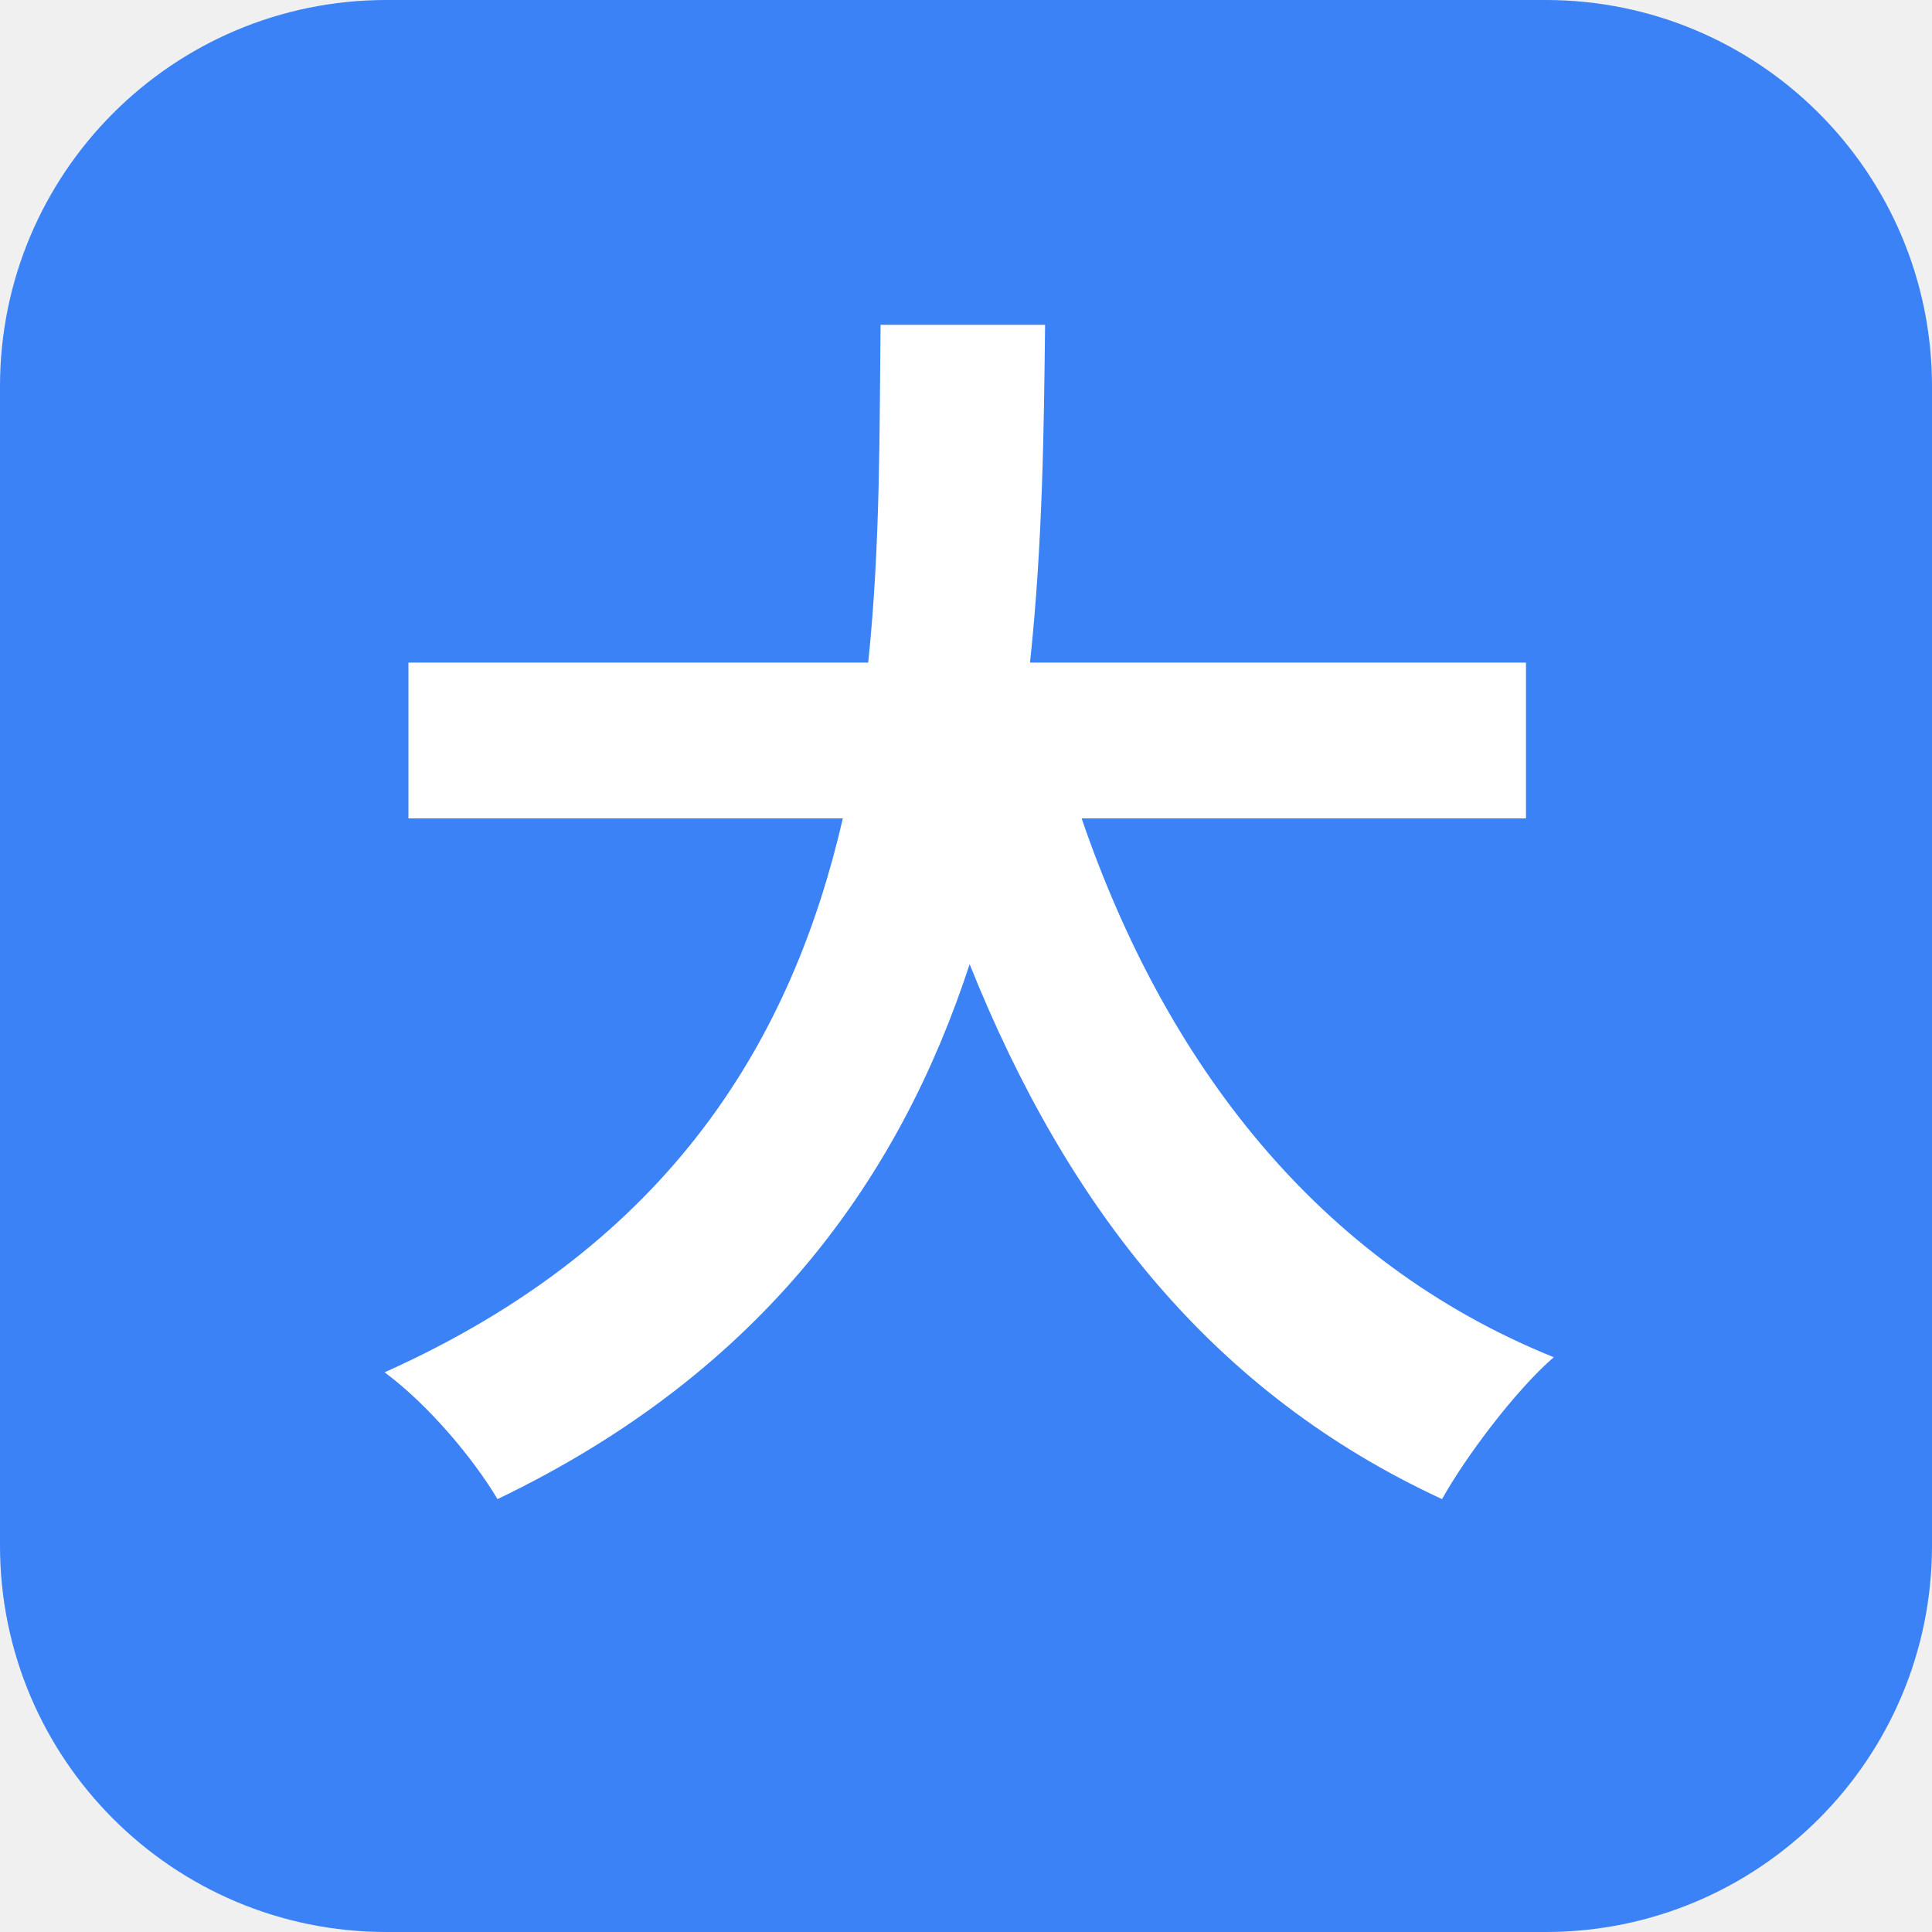
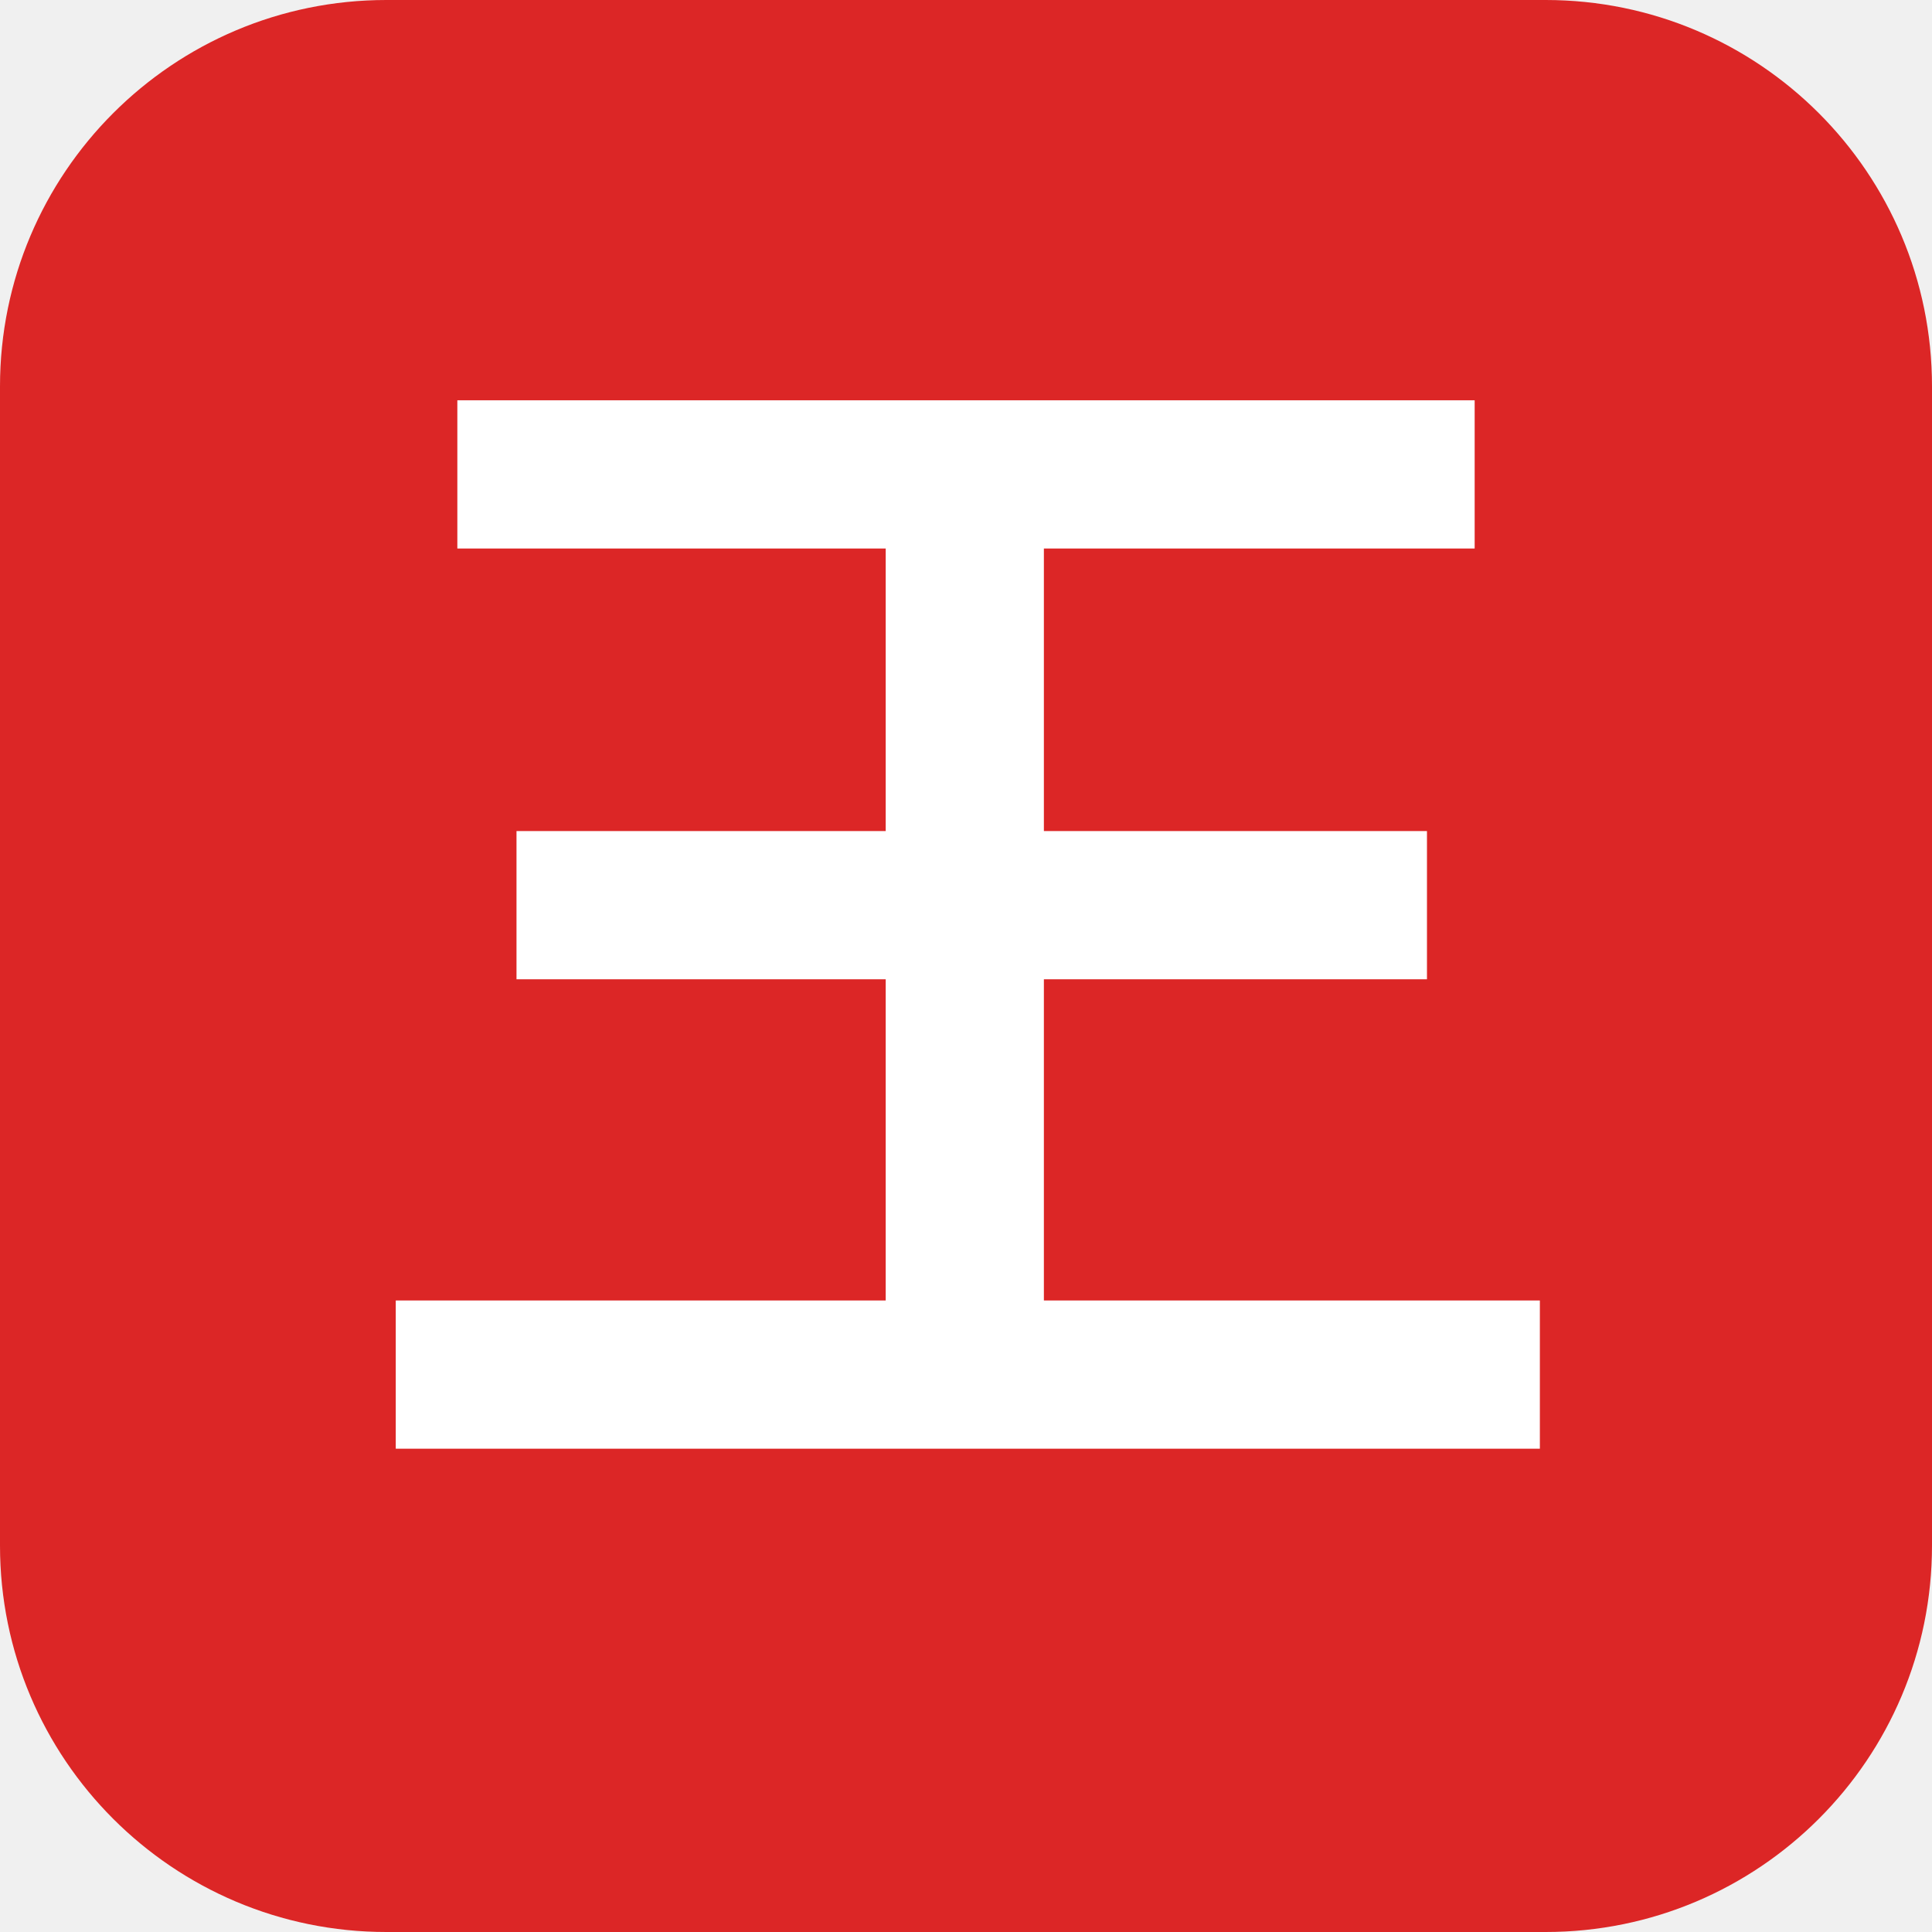
<svg xmlns="http://www.w3.org/2000/svg" viewBox="0 0 100 100">
-   <rect width="100" height="100" rx="20" fill="#3b82f6" />
-   <text x="50" y="72" font-family="Arial, sans-serif" font-size="65" font-weight="bold" fill="white" text-anchor="middle">大</text>
+   <rect width="100" height="100" rx="20" fill="#dc2626" />
+   <text x="50" y="72" font-family="Arial, sans-serif" font-size="65" font-weight="bold" fill="white" text-anchor="middle">王</text>
</svg>
